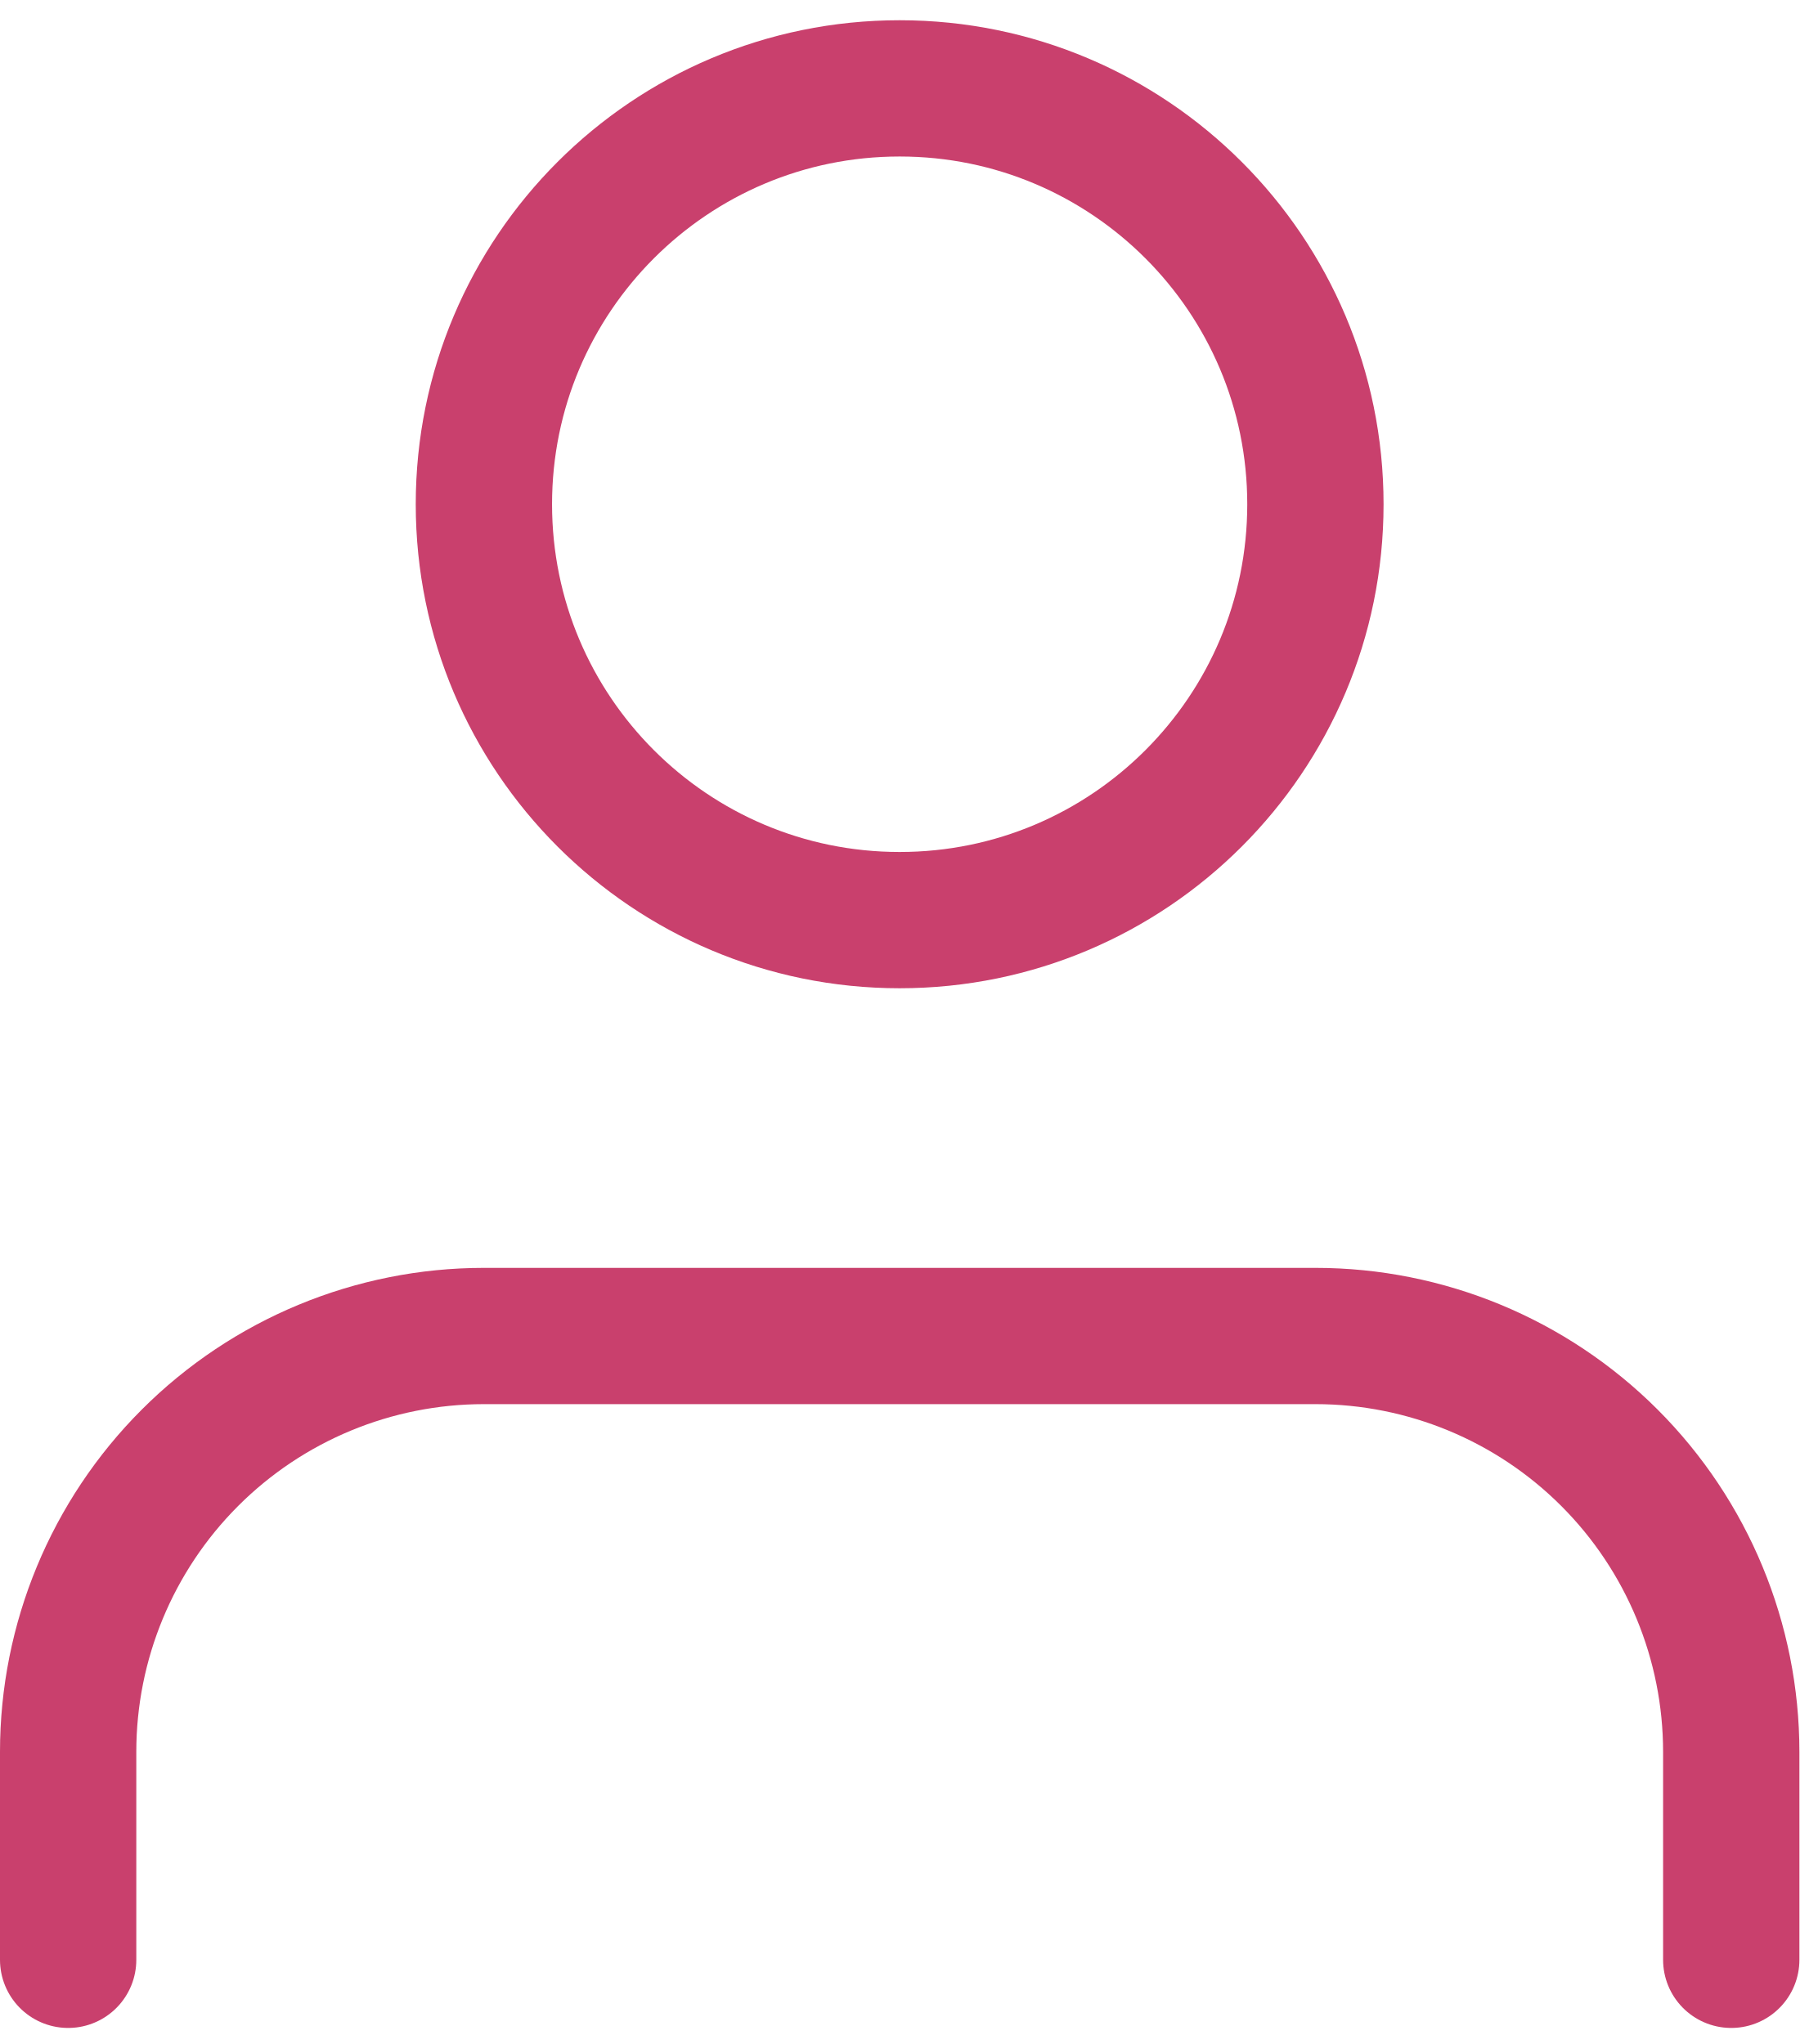
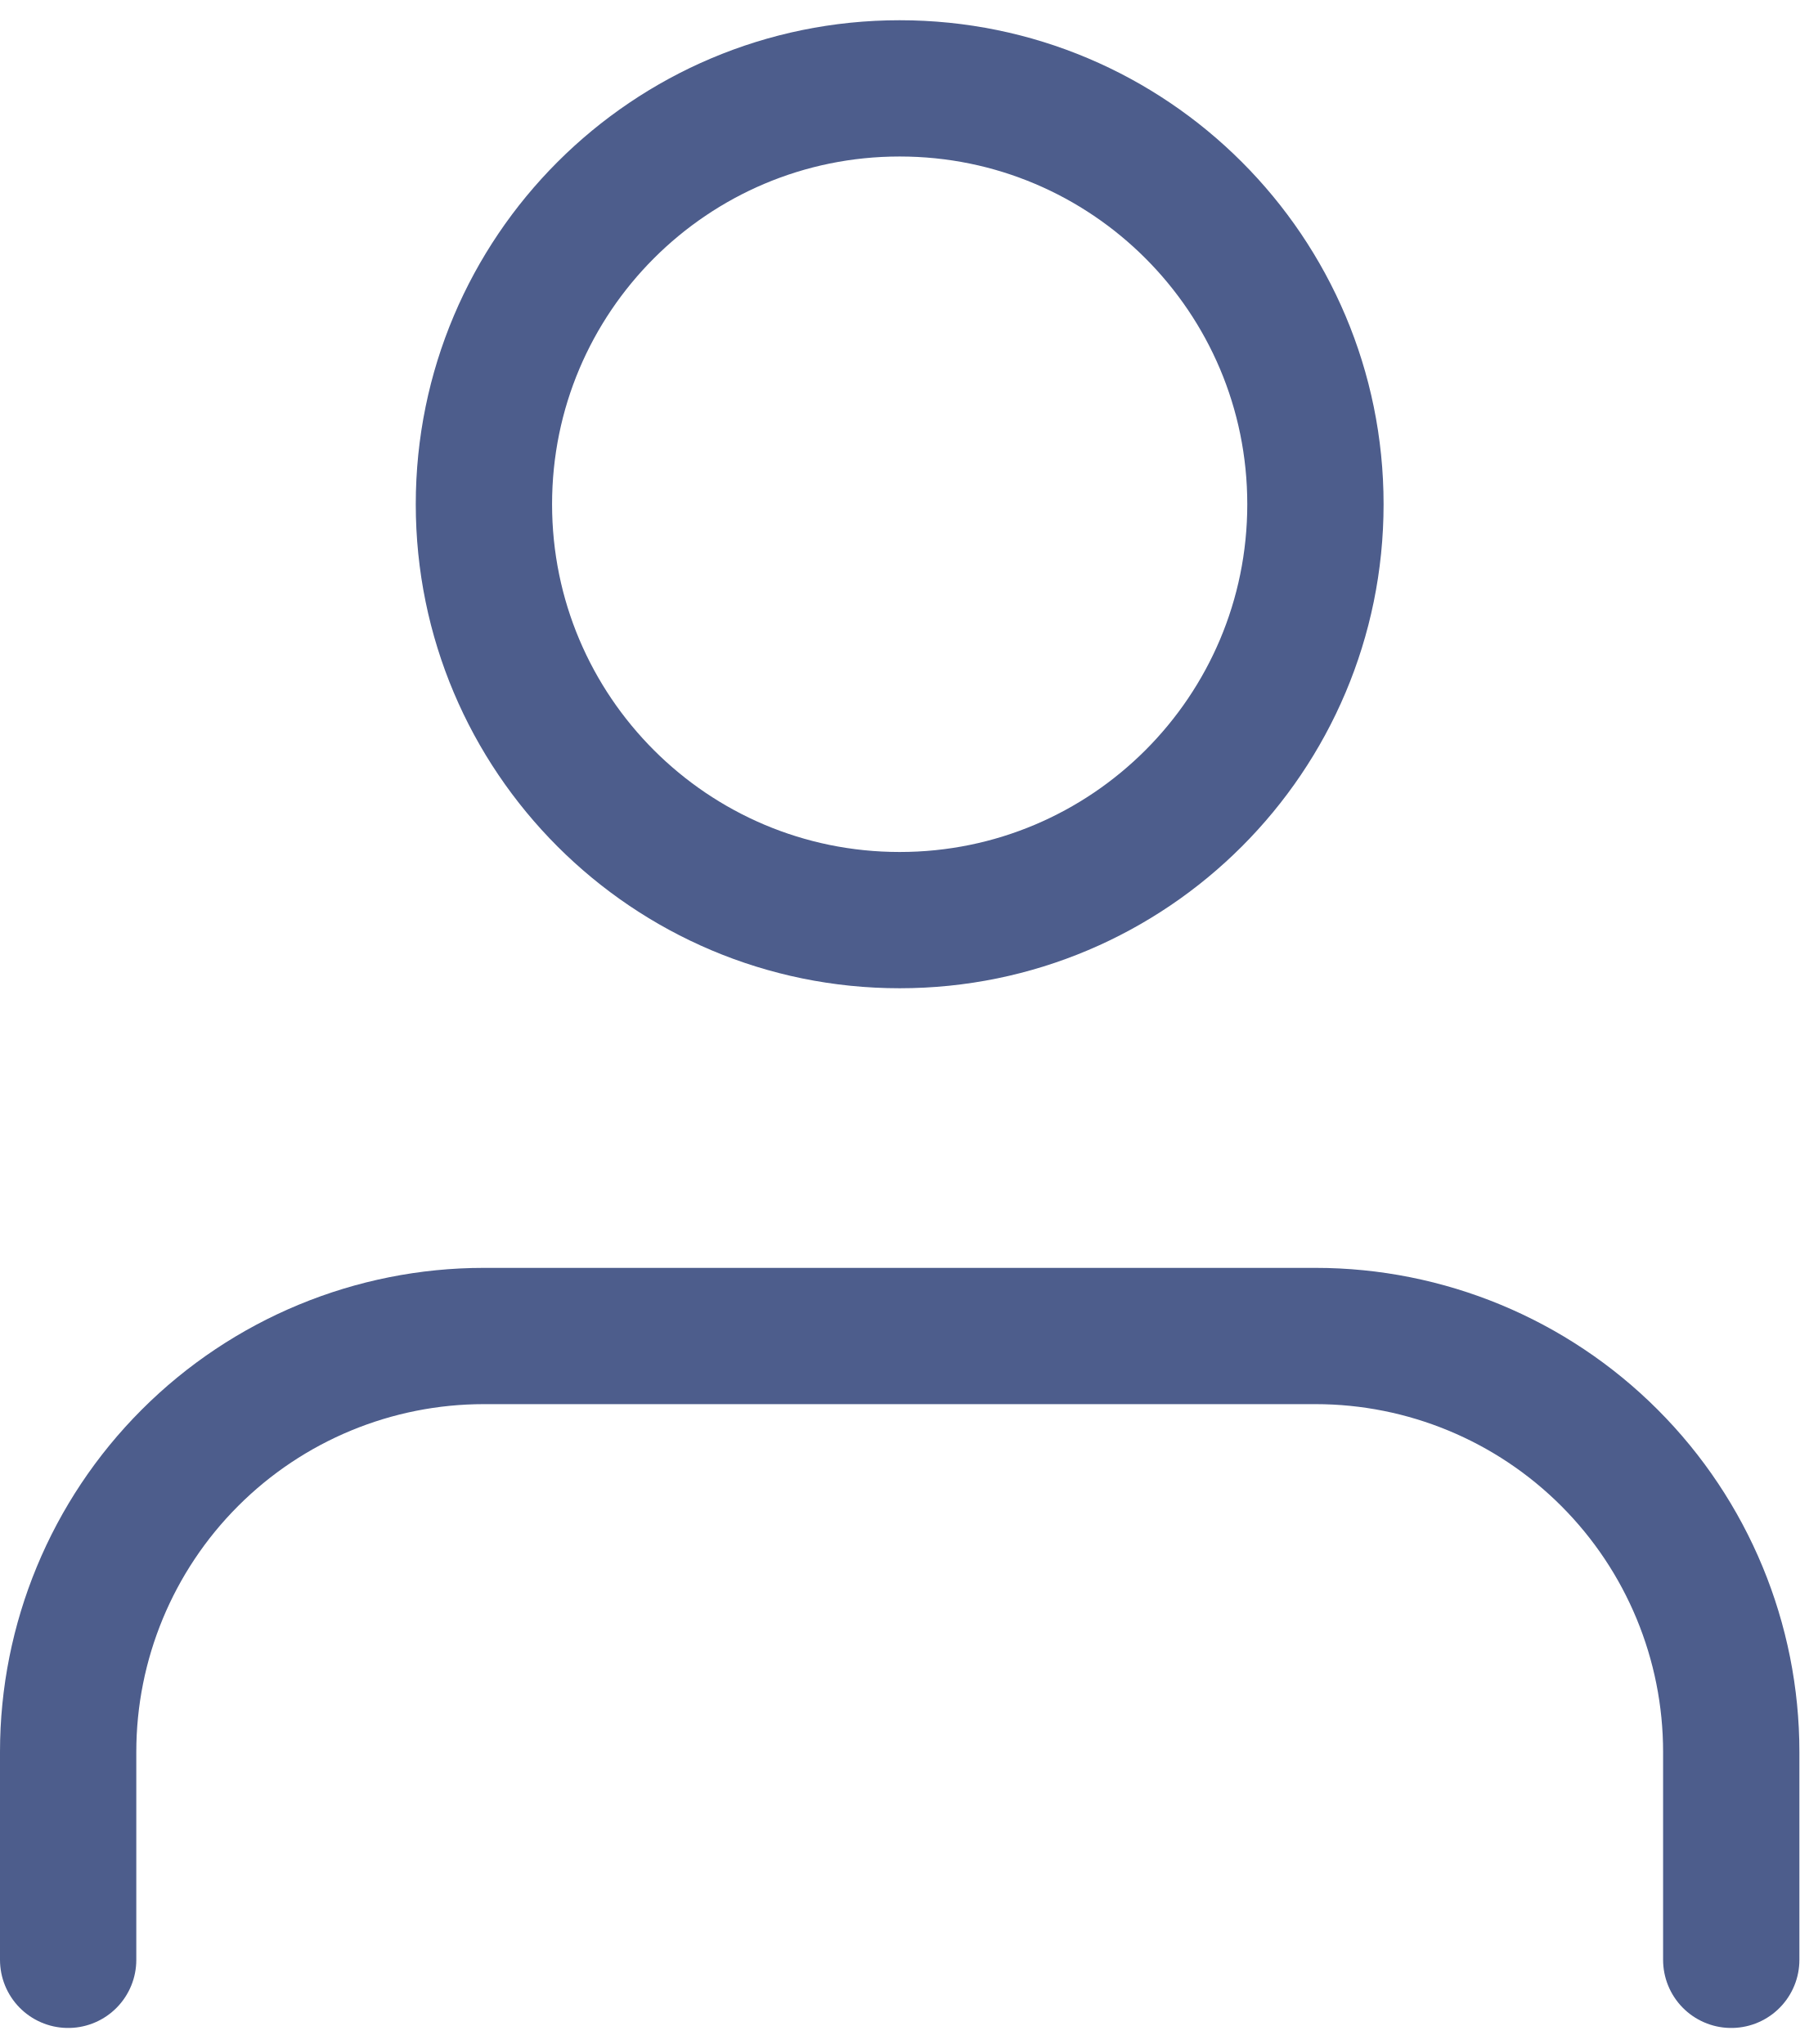
<svg xmlns="http://www.w3.org/2000/svg" width="80" height="90" viewBox="0 0 80 90" fill="none">
  <g opacity="0.8">
-     <path d="M76.209 86.293V77.137C76.209 72.281 74.281 67.623 70.849 64.189C67.416 60.755 62.761 58.826 57.907 58.826H21.302C16.448 58.826 11.793 60.755 8.361 64.189C4.928 67.623 3 72.281 3 77.137V86.293" stroke="#BB1048" stroke-width="6" stroke-linecap="round" stroke-linejoin="round" />
-     <path d="M39.602 40.514C49.71 40.514 57.904 32.316 57.904 22.202C57.904 12.089 49.71 3.891 39.602 3.891C29.495 3.891 21.301 12.089 21.301 22.202C21.301 32.316 29.495 40.514 39.602 40.514Z" stroke="#BB1048" stroke-width="6" stroke-linecap="round" stroke-linejoin="round" />
+     <path d="M76.209 86.294V77.138C76.209 72.281 74.281 67.624 70.849 64.19C67.416 60.755 62.761 58.826 57.907 58.826H21.302C16.448 58.826 11.793 60.755 8.361 64.19C4.928 67.624 3 72.281 3 77.138V86.294" stroke="#20356F" stroke-width="6" stroke-linecap="round" stroke-linejoin="round" />
+     <path d="M39.603 40.514C49.711 40.514 57.905 32.316 57.905 22.202C57.905 12.089 49.711 3.891 39.603 3.891C29.496 3.891 21.302 12.089 21.302 22.202C21.302 32.316 29.496 40.514 39.603 40.514Z" stroke="#20356F" stroke-width="6" stroke-linecap="round" stroke-linejoin="round" />
  </g>
</svg>
